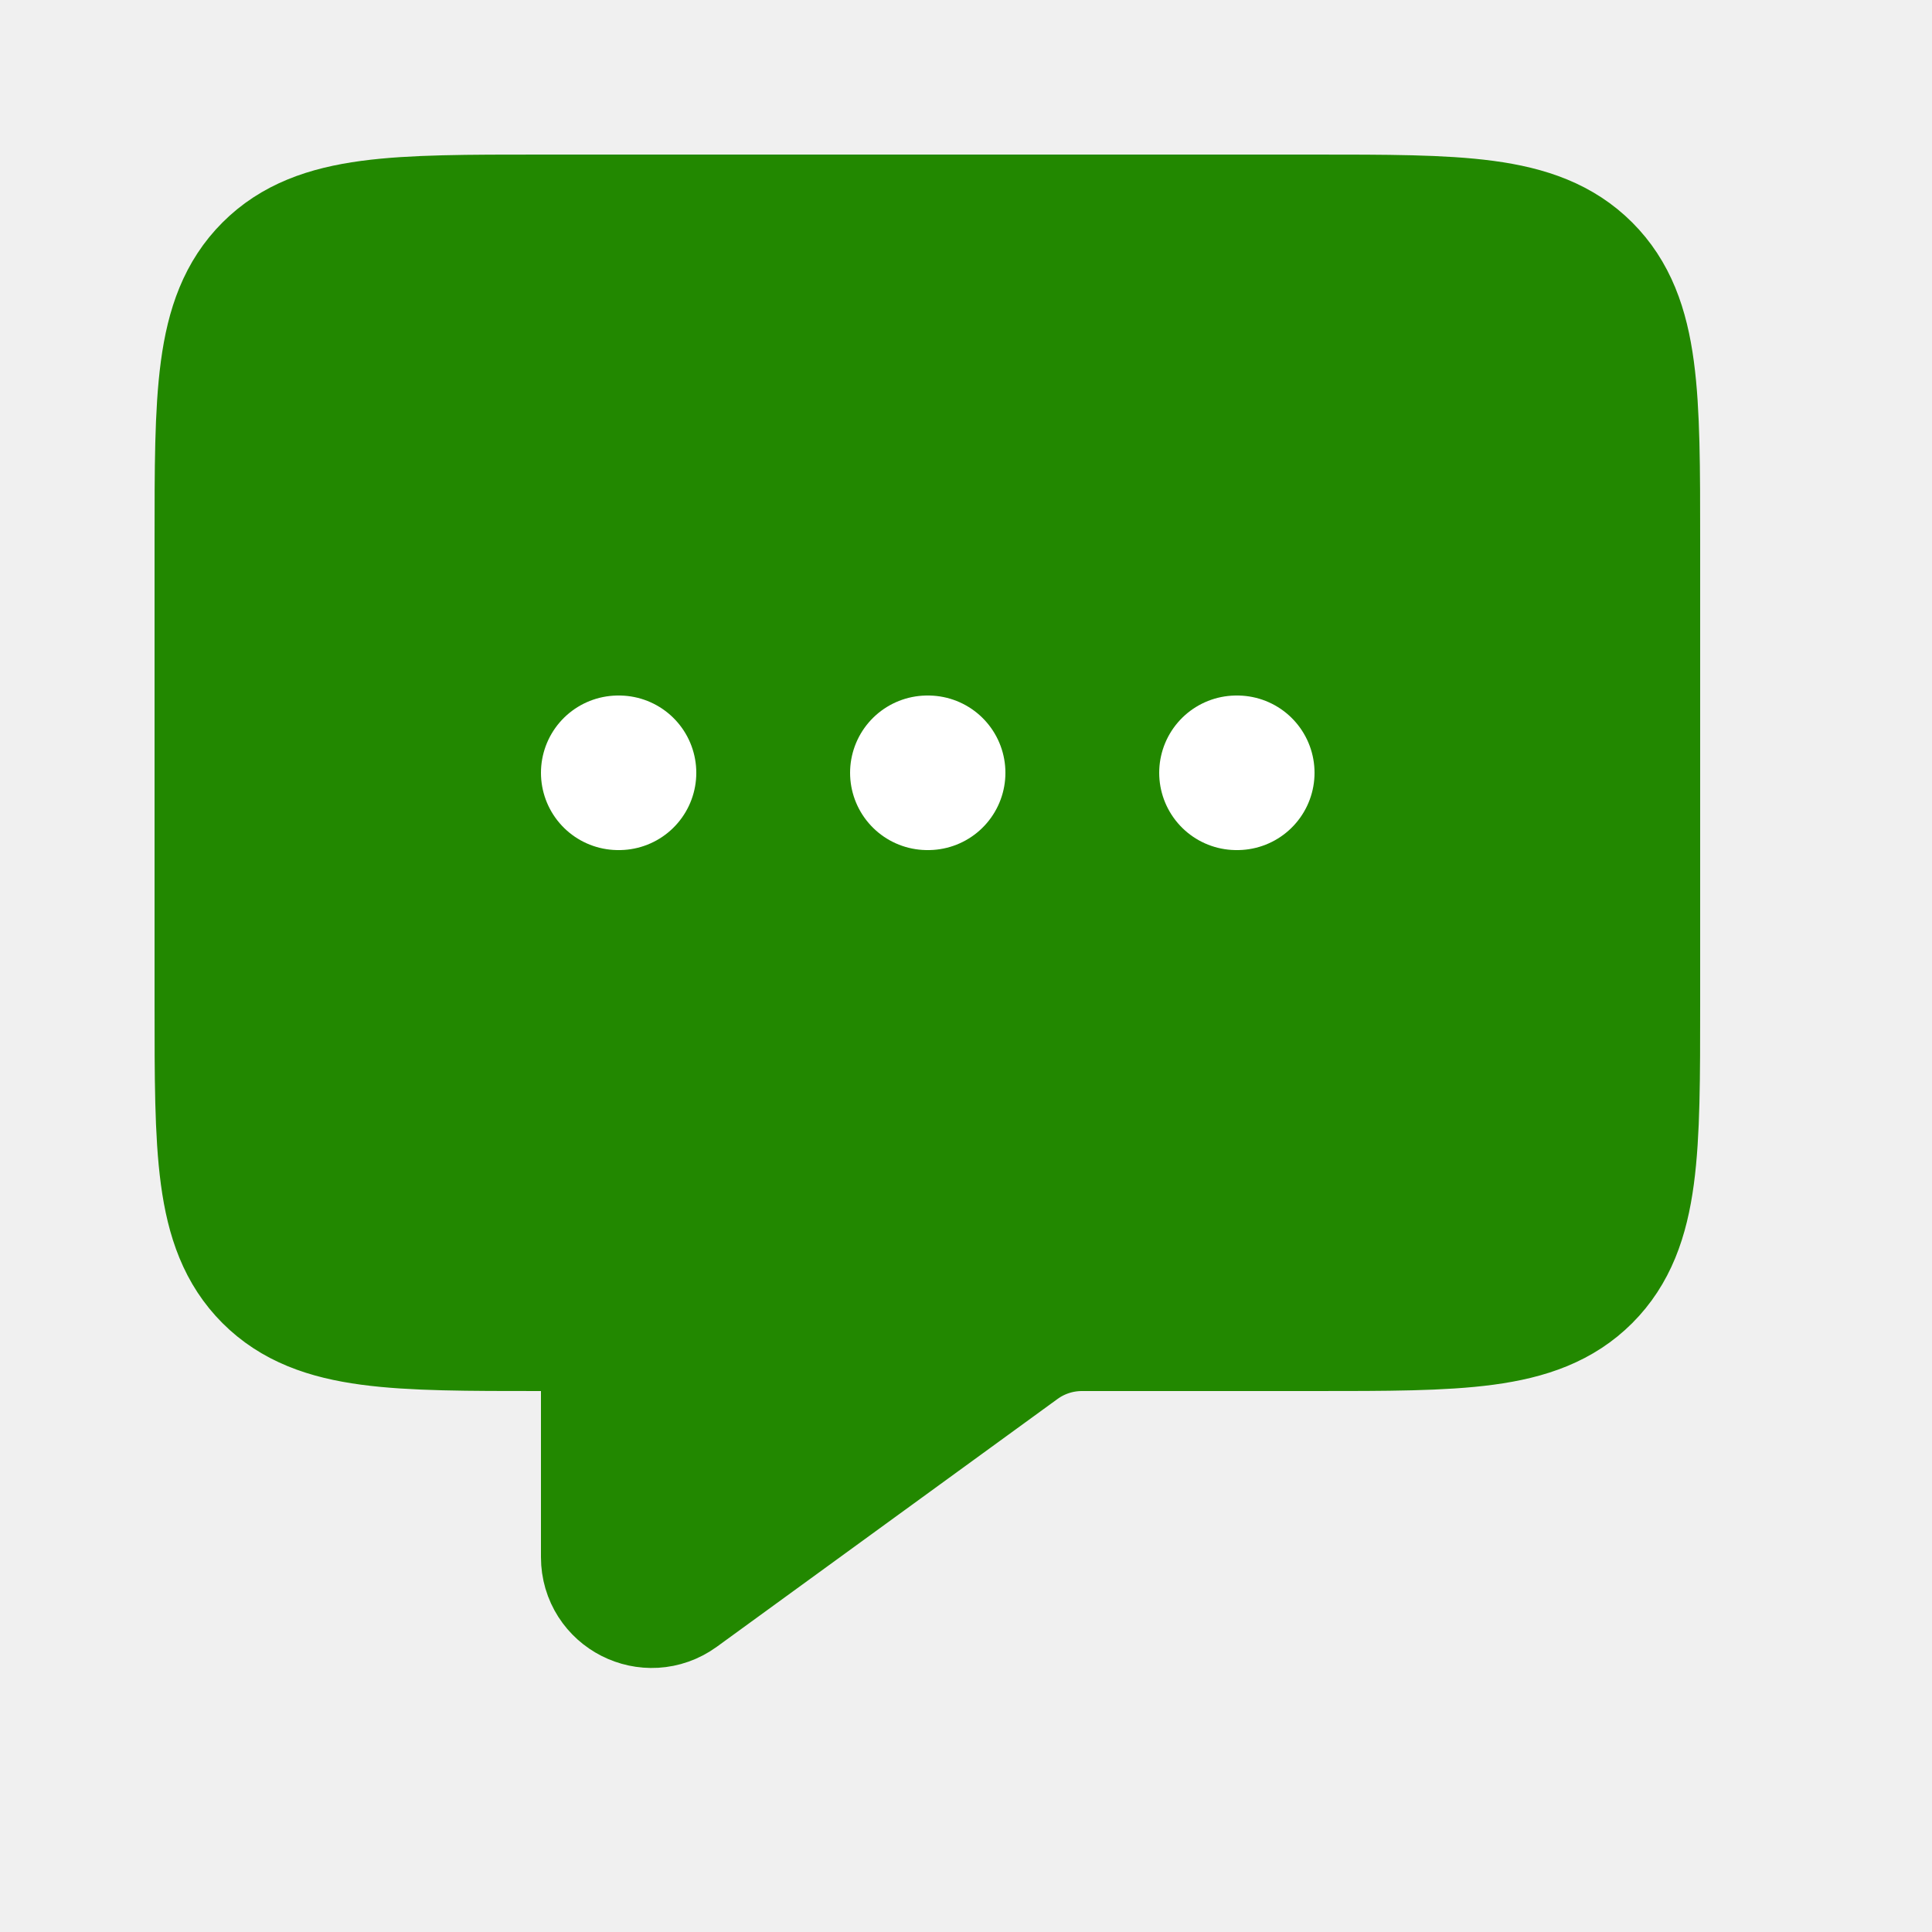
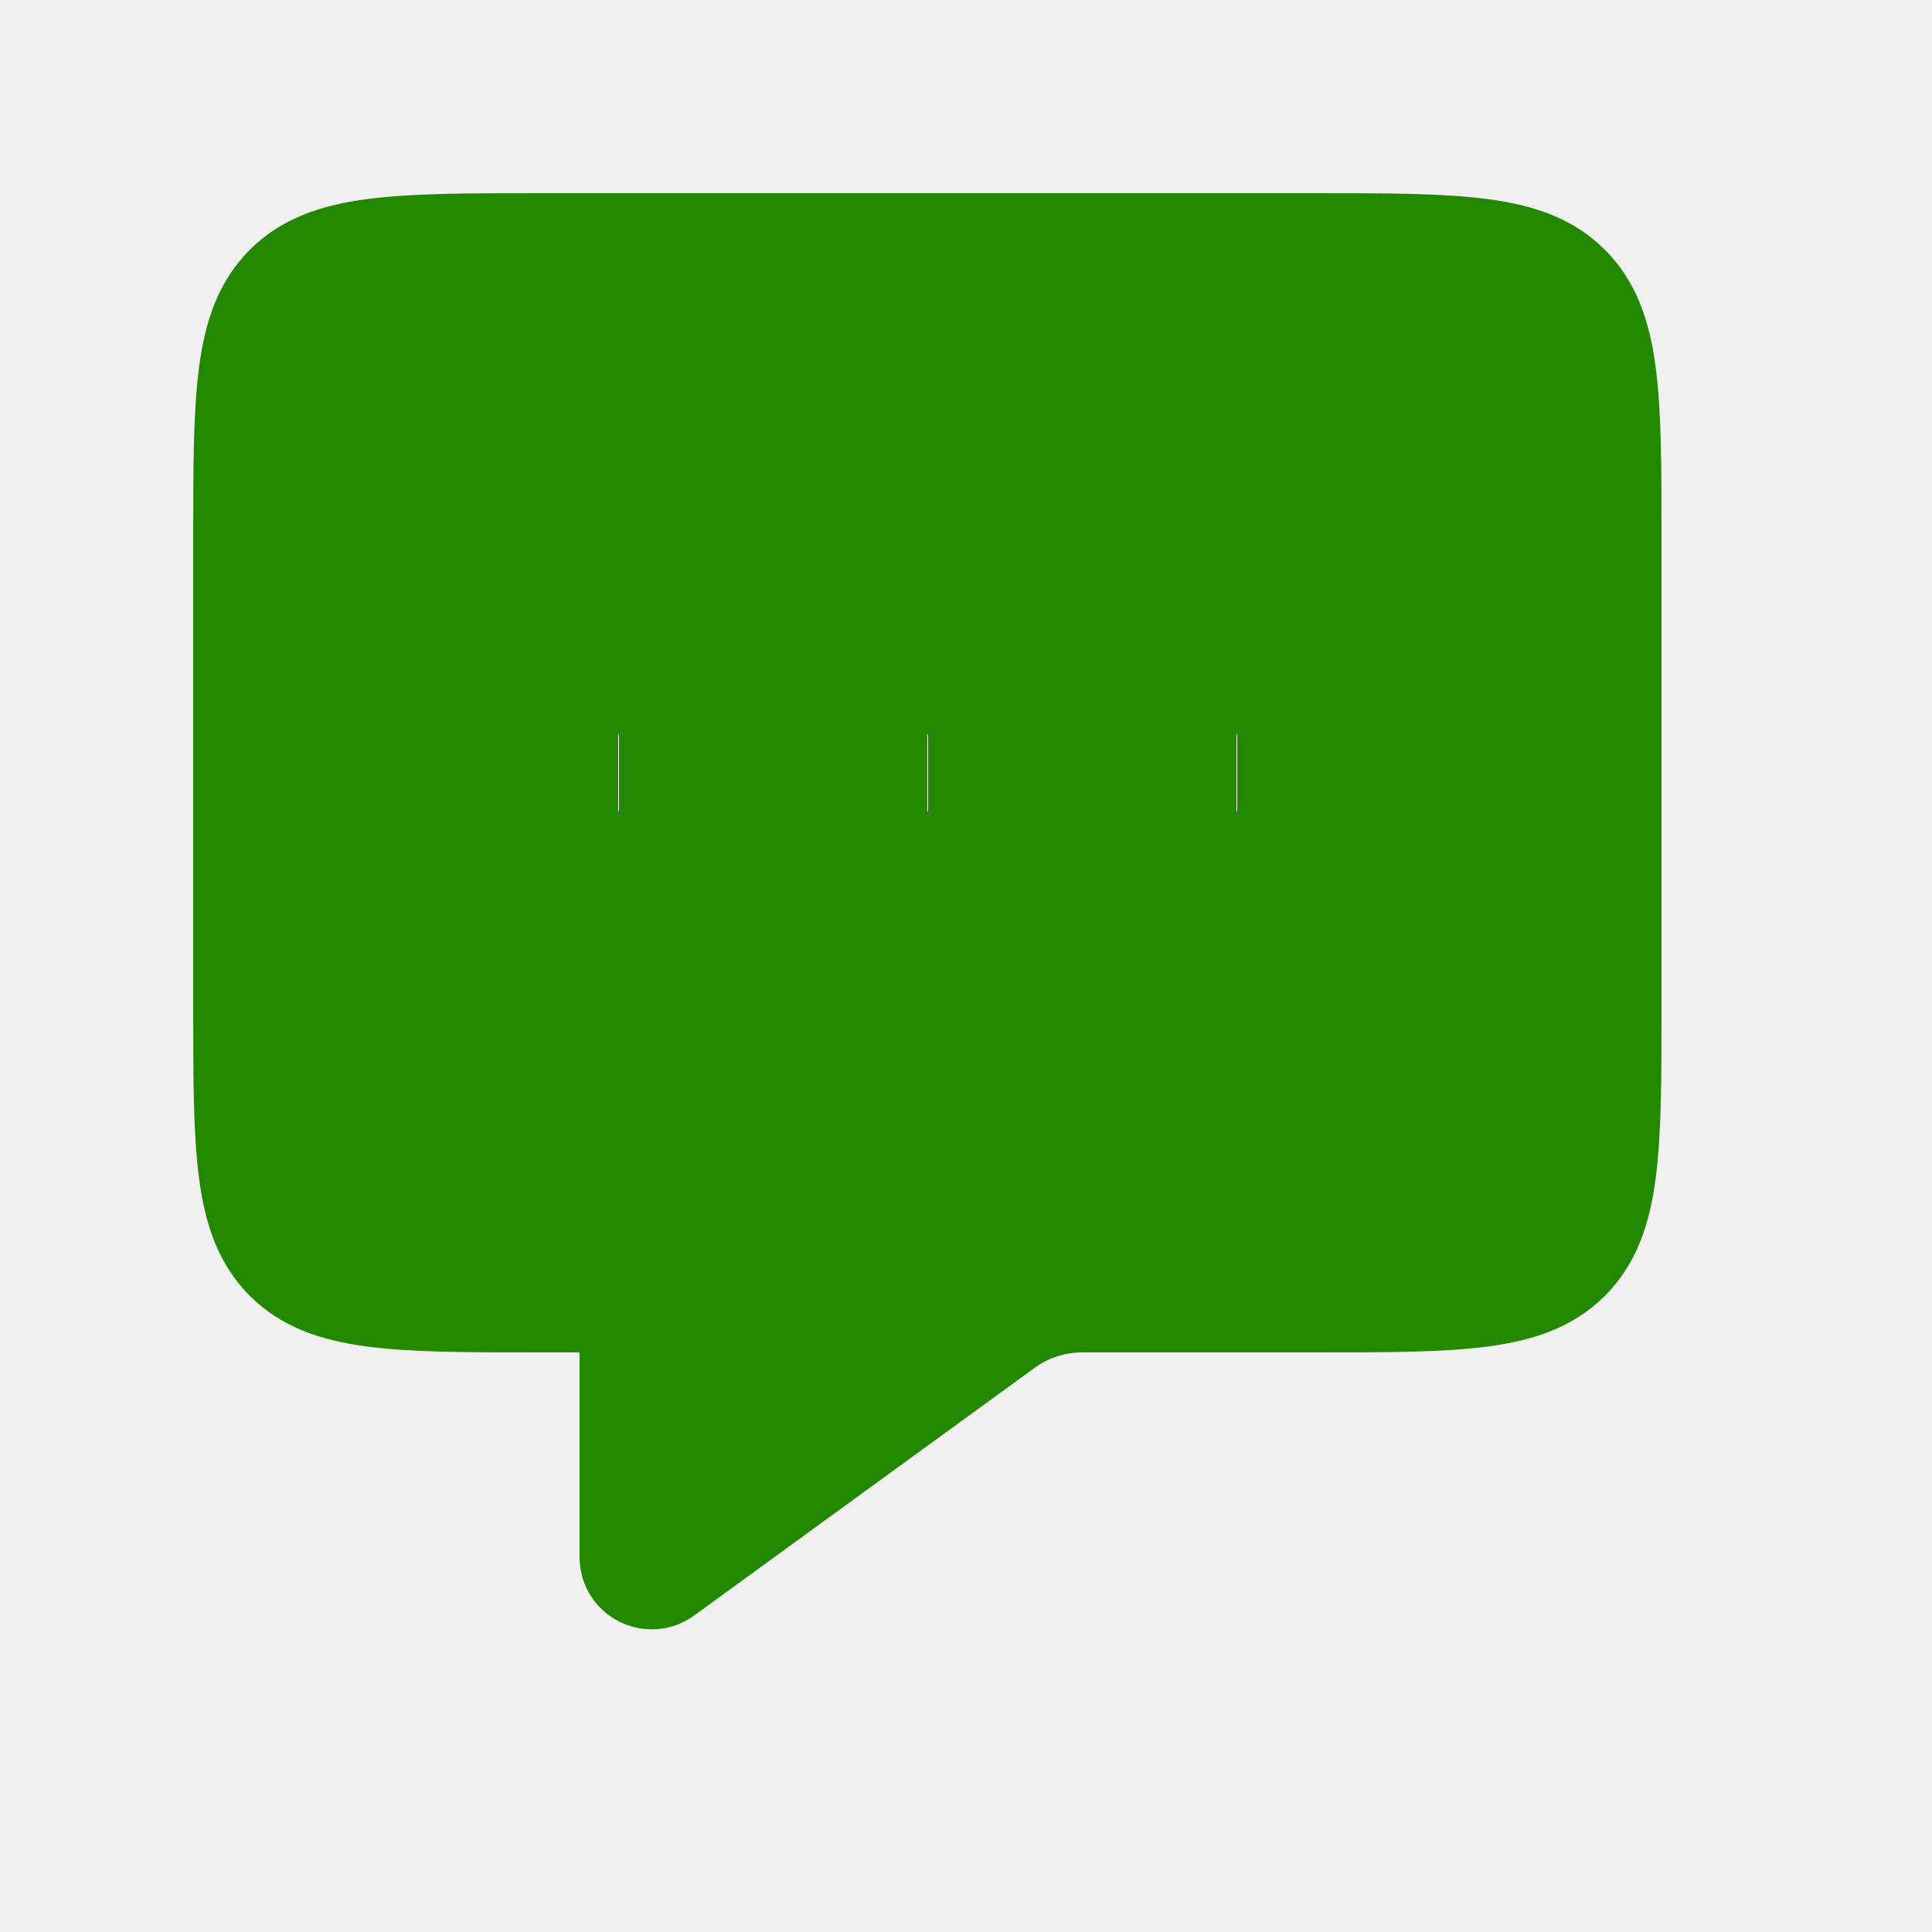
<svg xmlns="http://www.w3.org/2000/svg" width="25px" height="25px" viewBox="0 0 25 25" fill="#228800">
-   <path d="M21 13V7C21 5.114 21 4.172 20.414 3.586C19.828 3 18.886 3 17 3H7C5.114 3 4.172 3 3.586 3.586C3 4.172 3 5.114 3 7V13C3 14.886 3 15.828 3.586 16.414C4.172 17 5.114 17 7 17H7.5C7.776 17 8 17.224 8 17.5V20V20.15C8 20.504 8.401 20.708 8.688 20.5L13.096 17.294C13.358 17.103 13.675 17 14 17H17C18.886 17 19.828 17 20.414 16.414C21 15.828 21 14.886 21 13Z" stroke="#228800" stroke-width="2" stroke-linejoin="round" />
-   <path d="M8 10H8.01" fill="#FFFFFF" stroke="#FFFFFF" stroke-width="2" stroke-linecap="round" stroke-linejoin="round" />
-   <path d="M12 10H12.01" fill="#FFFFFF" stroke="#FFFFFF" stroke-width="2" stroke-linecap="round" stroke-linejoin="round" />
-   <path d="M16 10H16.01" fill="#FFFFFF" stroke="#FFFFFF" stroke-width="2" stroke-linecap="round" stroke-linejoin="round" />
+   <path d="M21 13V7C21 5.114 21 4.172 20.414 3.586C19.828 3 18.886 3 17 3H7C5.114 3 4.172 3 3.586 3.586C3 4.172 3 5.114 3 7V13C3 14.886 3 15.828 3.586 16.414C4.172 17 5.114 17 7 17H7.5C7.776 17 8 17.224 8 17.5V20V20.15C8 20.504 8.401 20.708 8.688 20.5L13.096 17.294C13.358 17.103 13.675 17 14 17H17C18.886 17 19.828 17 20.414 16.414C21 15.828 21 14.886 21 13Z" stroke="#228800" strokeWidth="2" stroke-linejoin="round" />
+   <path d="M8 10H8.01" fill="#FFFFFF" stroke="#FFFFFF" strokeWidth="2" strokeLinecap="round" stroke-linejoin="round" />
+   <path d="M12 10H12.01" fill="#FFFFFF" stroke="#FFFFFF" strokeWidth="2" strokeLinecap="round" stroke-linejoin="round" />
+   <path d="M16 10H16.01" fill="#FFFFFF" stroke="#FFFFFF" strokeWidth="2" strokeLinecap="round" stroke-linejoin="round" />
</svg>
